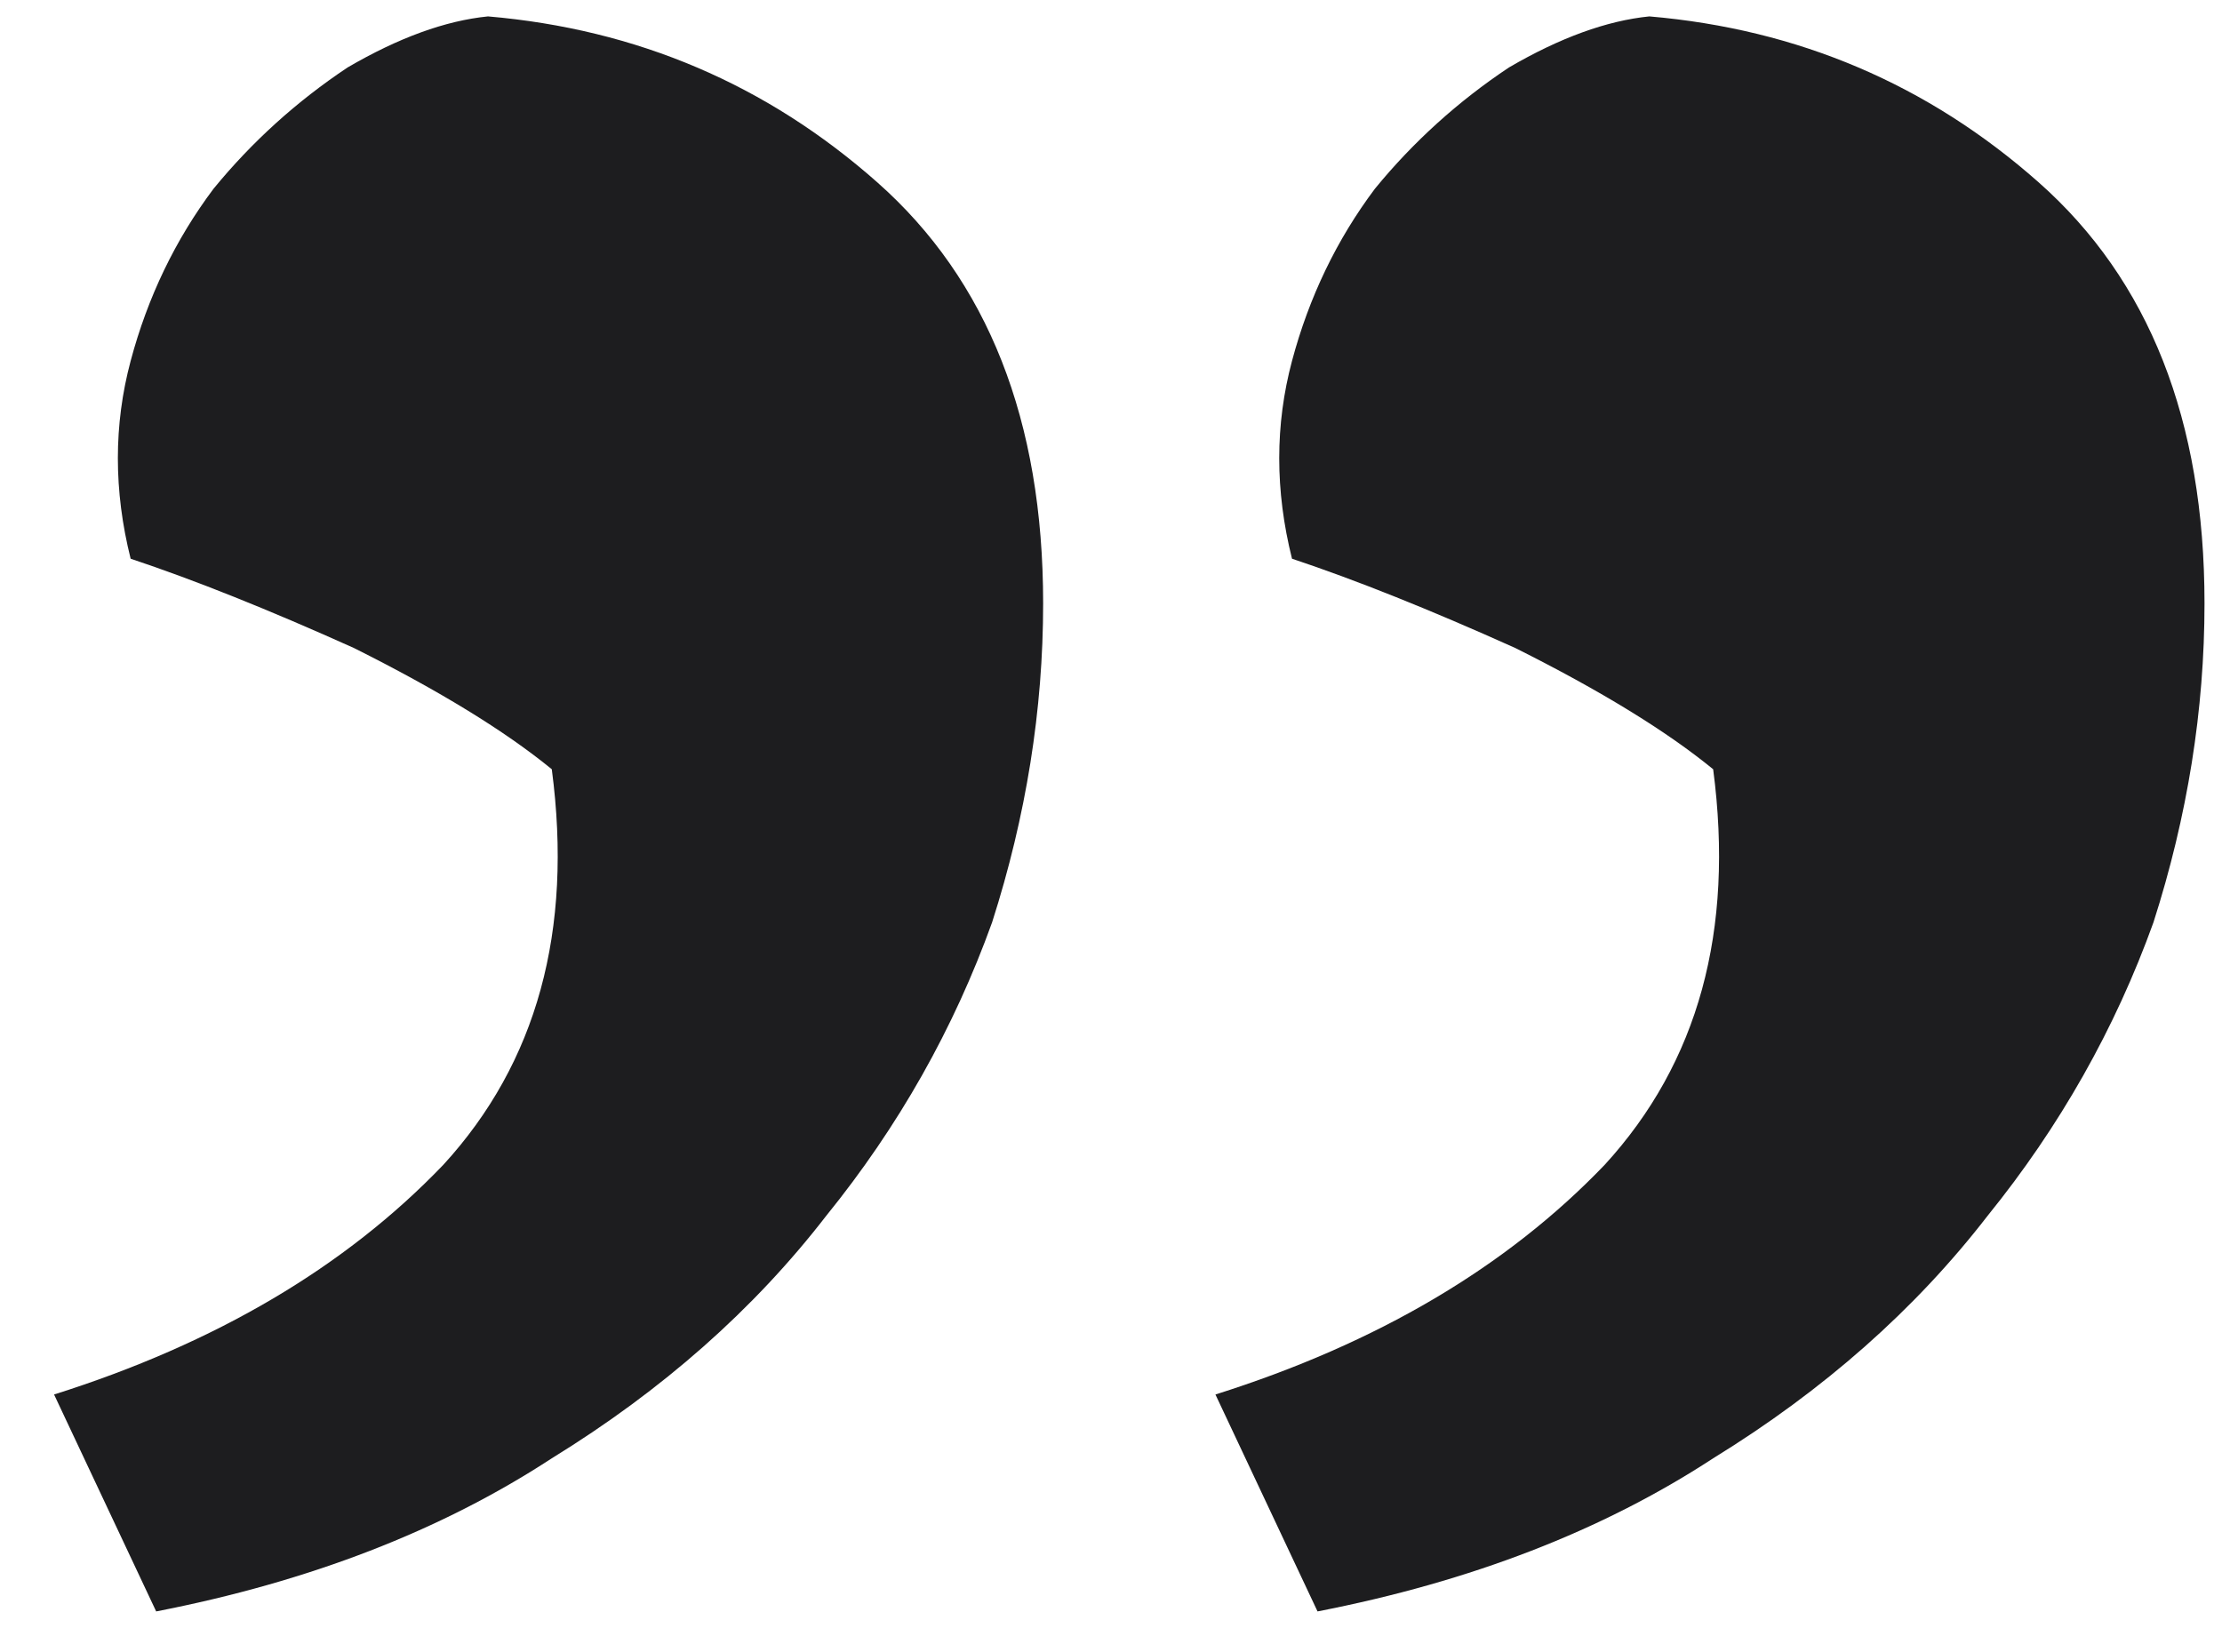
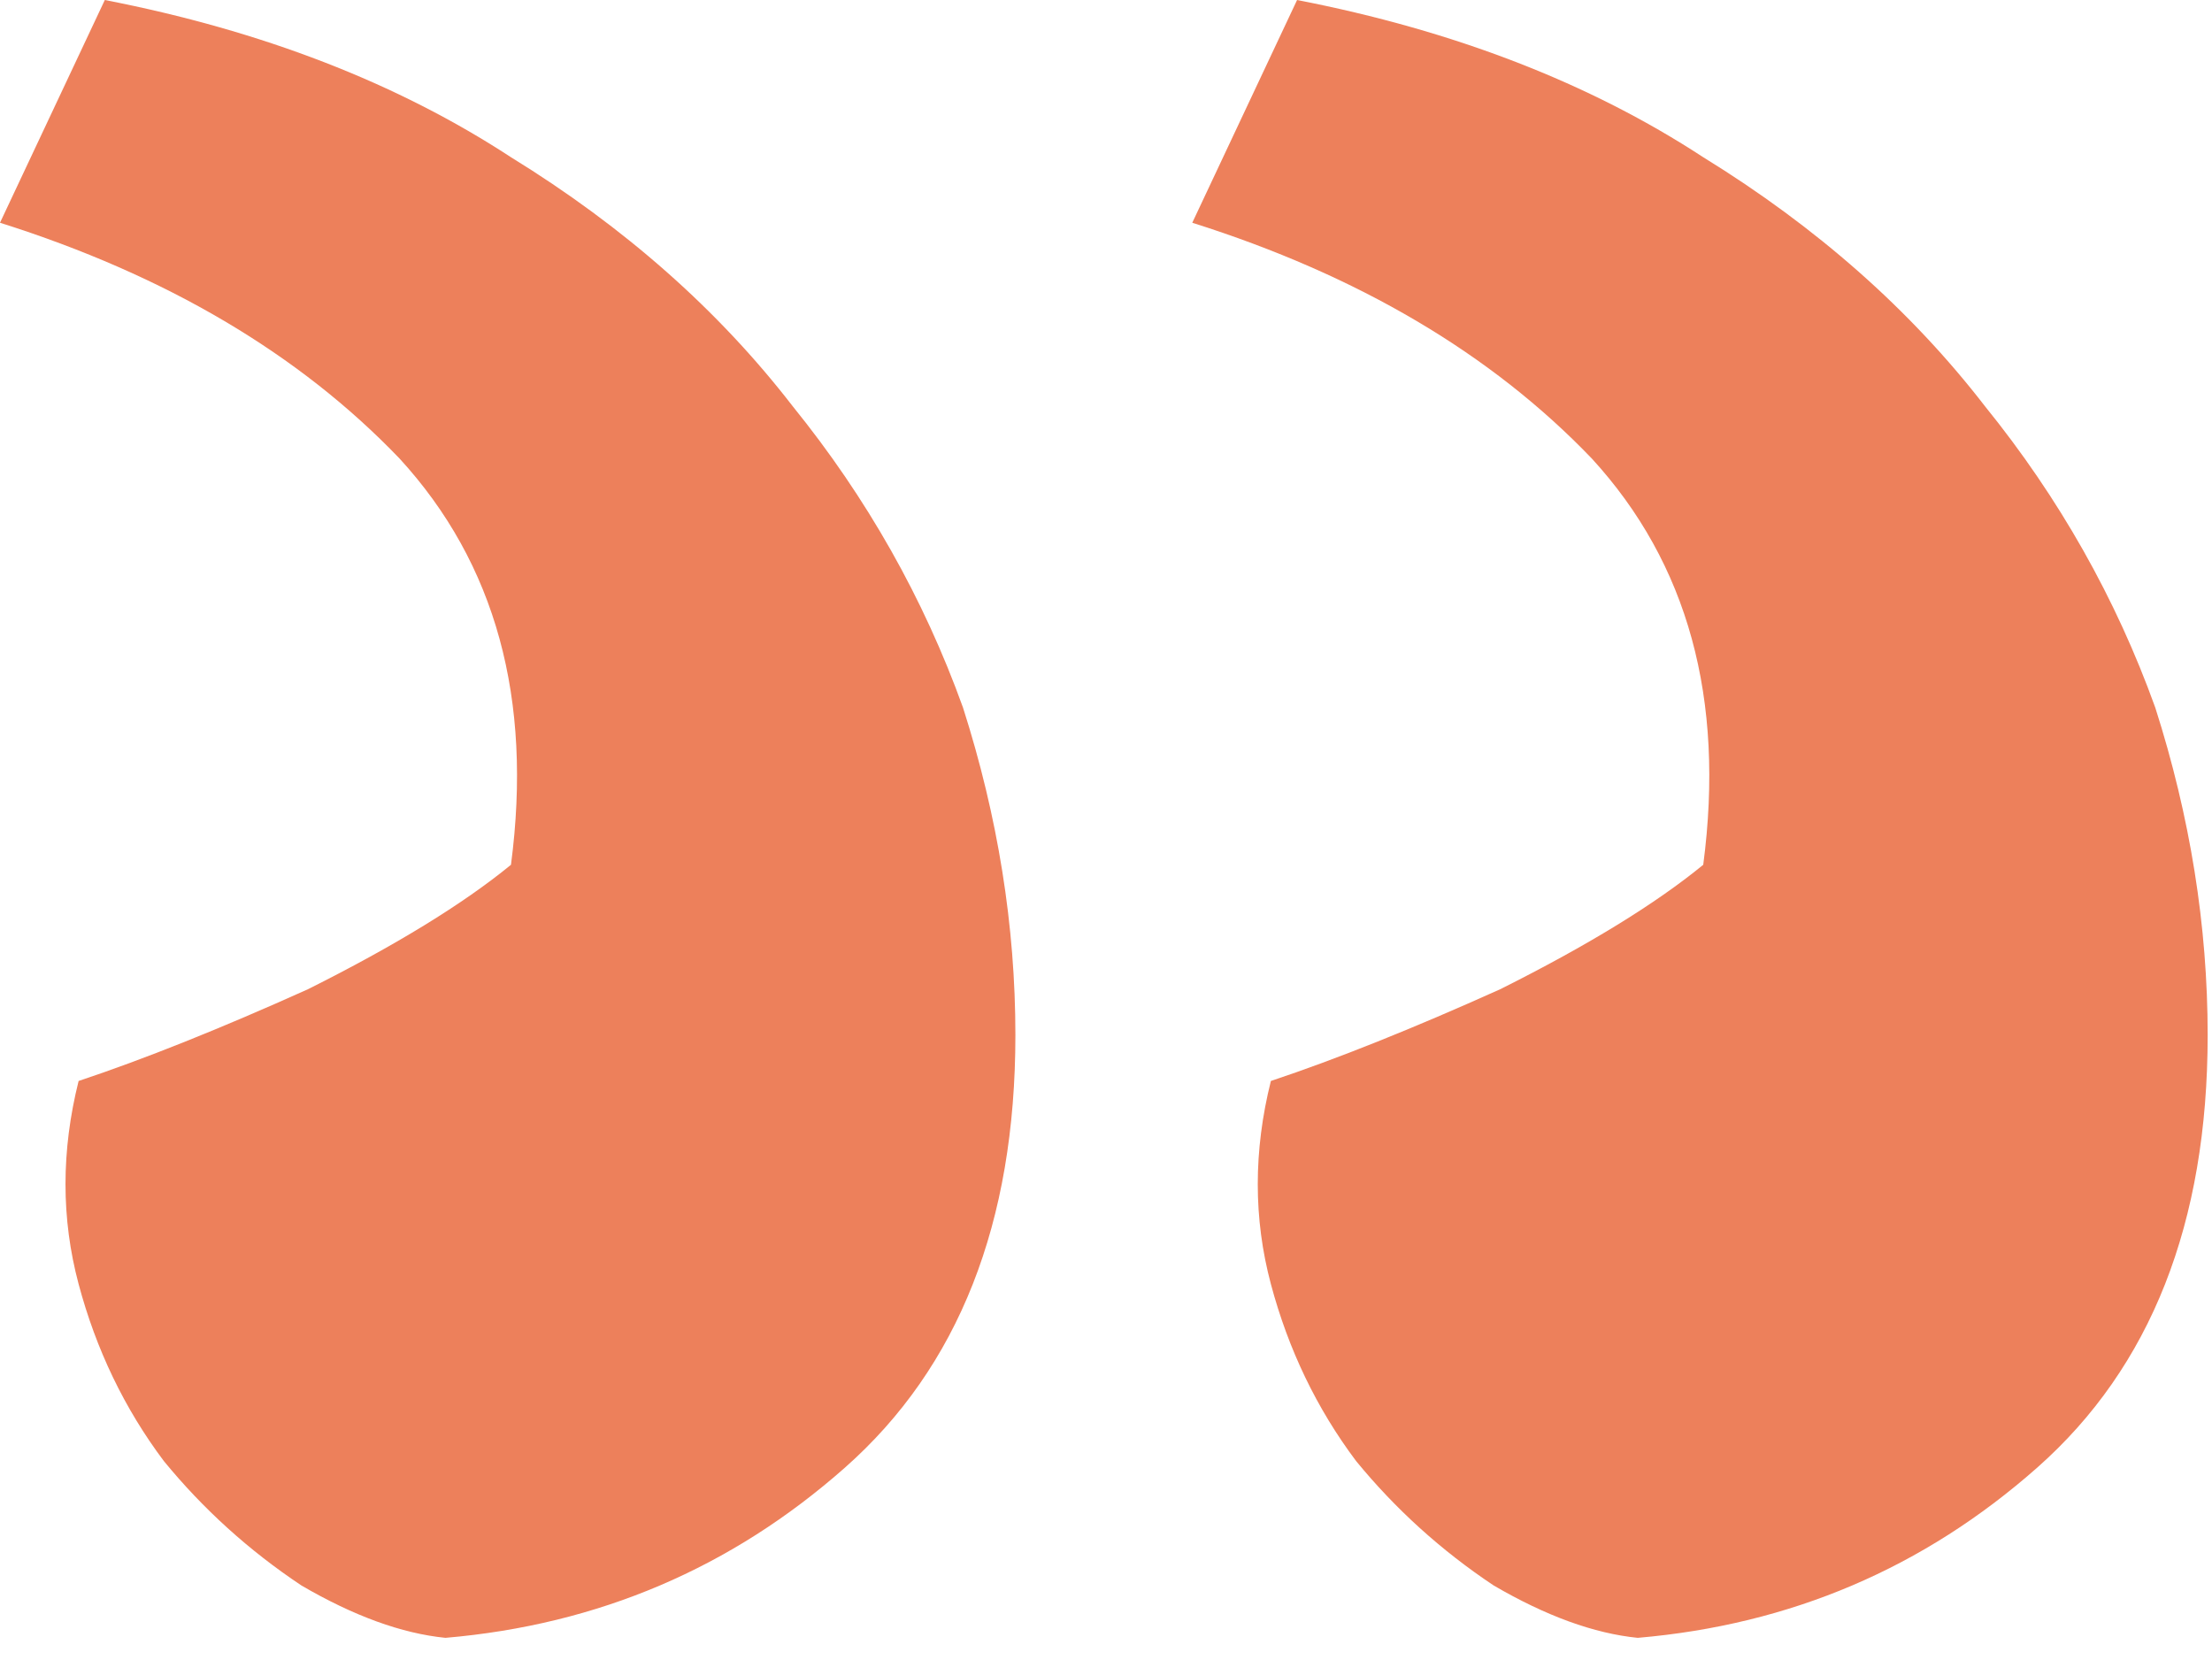
- <svg xmlns="http://www.w3.org/2000/svg" width="39" height="29" viewBox="0 0 39 29" fill="none">
-   <path d="M0.949 24.48C3.786 23.584 6.064 22.24 7.781 20.448C9.424 18.656 10.059 16.341 9.685 13.504C8.864 12.832 7.706 12.123 6.213 11.376C4.72 10.704 3.413 10.181 2.293 9.808C1.994 8.613 1.994 7.456 2.293 6.336C2.592 5.216 3.077 4.208 3.749 3.312C4.421 2.491 5.205 1.781 6.101 1.184C6.997 0.661 7.818 0.363 8.565 0.288C11.178 0.512 13.456 1.483 15.397 3.2C17.338 4.917 18.309 7.381 18.309 10.592C18.309 12.459 18.011 14.325 17.413 16.192C16.741 18.059 15.771 19.776 14.501 21.344C13.232 22.987 11.627 24.405 9.685 25.6C7.744 26.869 5.429 27.765 2.741 28.288L0.949 24.48ZM21.333 24.48C24.171 23.584 26.448 22.24 28.165 20.448C29.808 18.656 30.442 16.341 30.069 13.504C29.248 12.832 28.09 12.123 26.597 11.376C25.104 10.704 23.797 10.181 22.677 9.808C22.378 8.613 22.378 7.456 22.677 6.336C22.976 5.216 23.461 4.208 24.133 3.312C24.805 2.491 25.589 1.781 26.485 1.184C27.381 0.661 28.203 0.363 28.949 0.288C31.562 0.512 33.84 1.483 35.781 3.2C37.722 4.917 38.693 7.381 38.693 10.592C38.693 12.459 38.395 14.325 37.797 16.192C37.125 18.059 36.154 19.776 34.885 21.344C33.616 22.987 32.011 24.405 30.069 25.6C28.128 26.869 25.813 27.765 23.125 28.288L21.333 24.48Z" fill="#1D1D1F" />
+ <svg xmlns="http://www.w3.org/2000/svg" width="52" height="39" viewBox="0 0 52 39" fill="none">
+   <path d="M-5.34058e-05 5.236C3.901 6.468 7.033 8.316 9.394 10.78C11.653 13.244 12.525 16.427 12.012 20.328C10.883 21.252 9.291 22.227 7.238 23.254C5.185 24.178 3.388 24.897 1.848 25.41C1.437 27.053 1.437 28.644 1.848 30.184C2.259 31.724 2.926 33.11 3.85 34.342C4.774 35.471 5.852 36.447 7.084 37.268C8.316 37.987 9.445 38.397 10.472 38.5C14.065 38.192 17.197 36.857 19.866 34.496C22.535 32.135 23.87 28.747 23.87 24.332C23.87 21.765 23.459 19.199 22.638 16.632C21.714 14.065 20.379 11.704 18.634 9.548C16.889 7.289 14.681 5.339 12.012 3.696C9.343 1.951 6.16 0.719 2.464 0L-5.34058e-05 5.236ZM28.028 5.236C31.929 6.468 35.061 8.316 37.422 10.78C39.681 13.244 40.553 16.427 40.04 20.328C38.911 21.252 37.319 22.227 35.266 23.254C33.213 24.178 31.416 24.897 29.876 25.41C29.465 27.053 29.465 28.644 29.876 30.184C30.287 31.724 30.954 33.11 31.878 34.342C32.802 35.471 33.88 36.447 35.112 37.268C36.344 37.987 37.473 38.397 38.5 38.5C42.093 38.192 45.225 36.857 47.894 34.496C50.563 32.135 51.898 28.747 51.898 24.332C51.898 21.765 51.487 19.199 50.666 16.632C49.742 14.065 48.407 11.704 46.662 9.548C44.917 7.289 42.709 5.339 40.04 3.696C37.371 1.951 34.188 0.719 30.492 0L28.028 5.236Z" fill="#ED805B" />
</svg>
